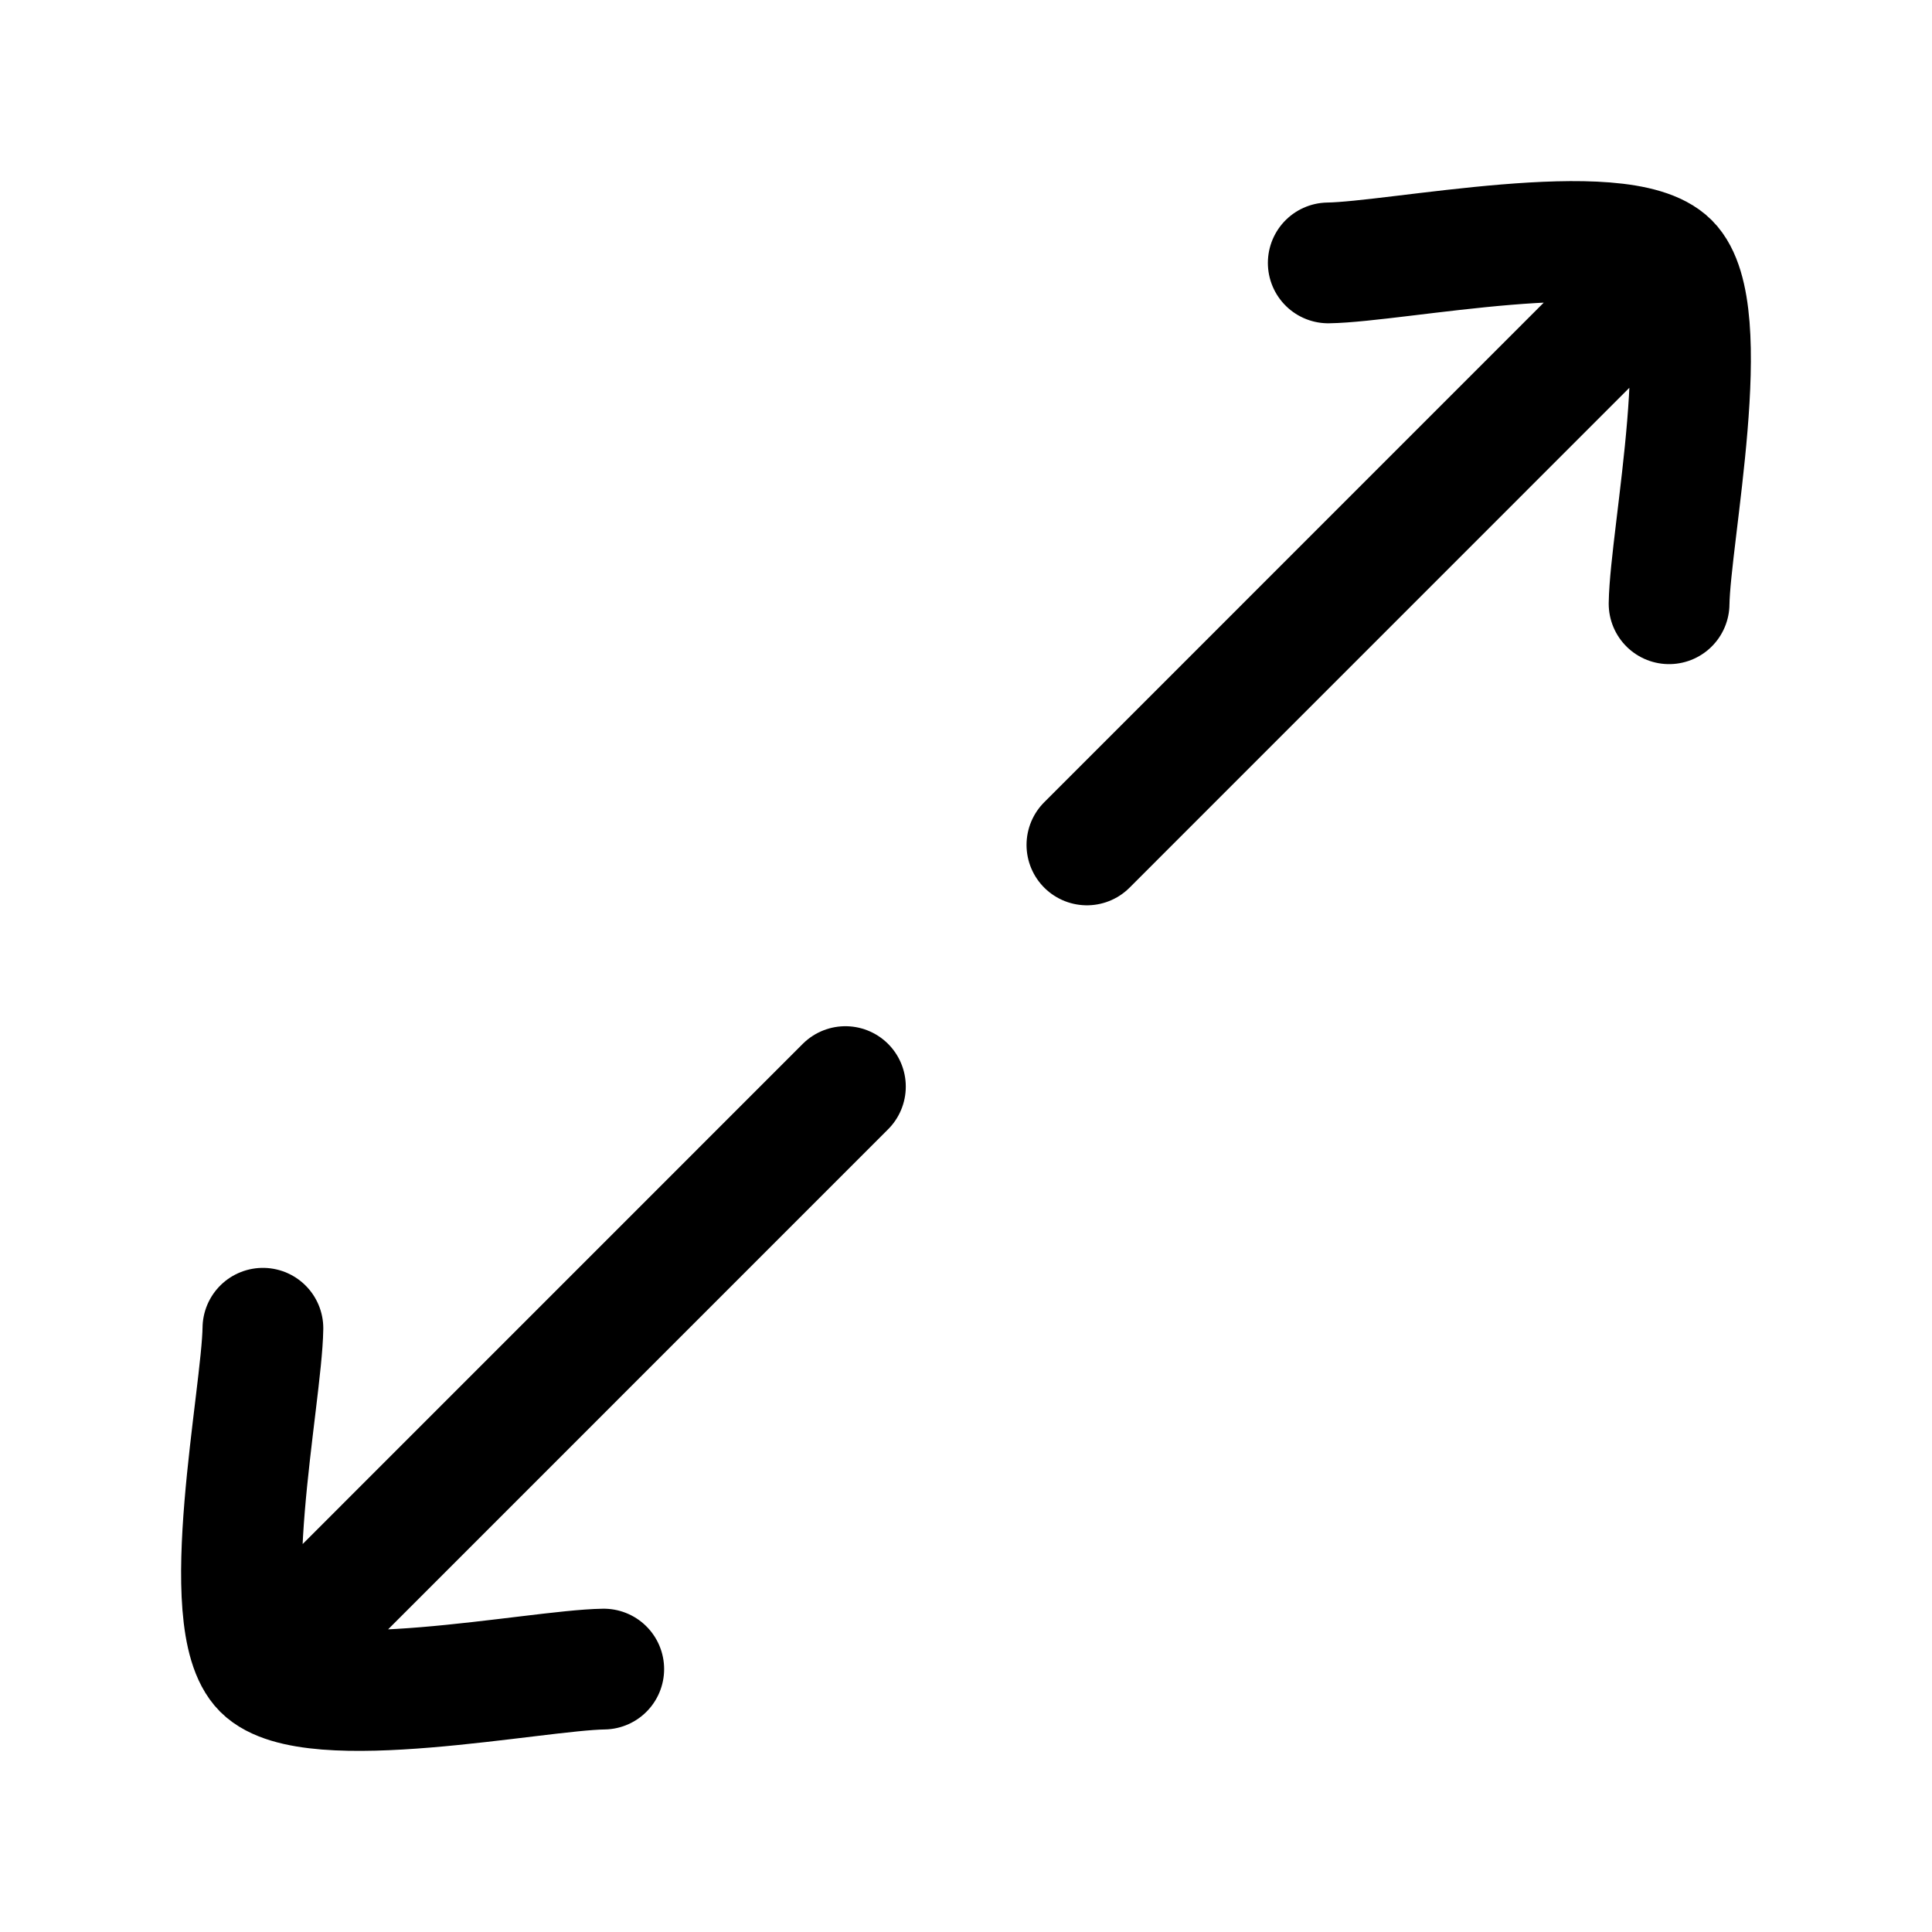
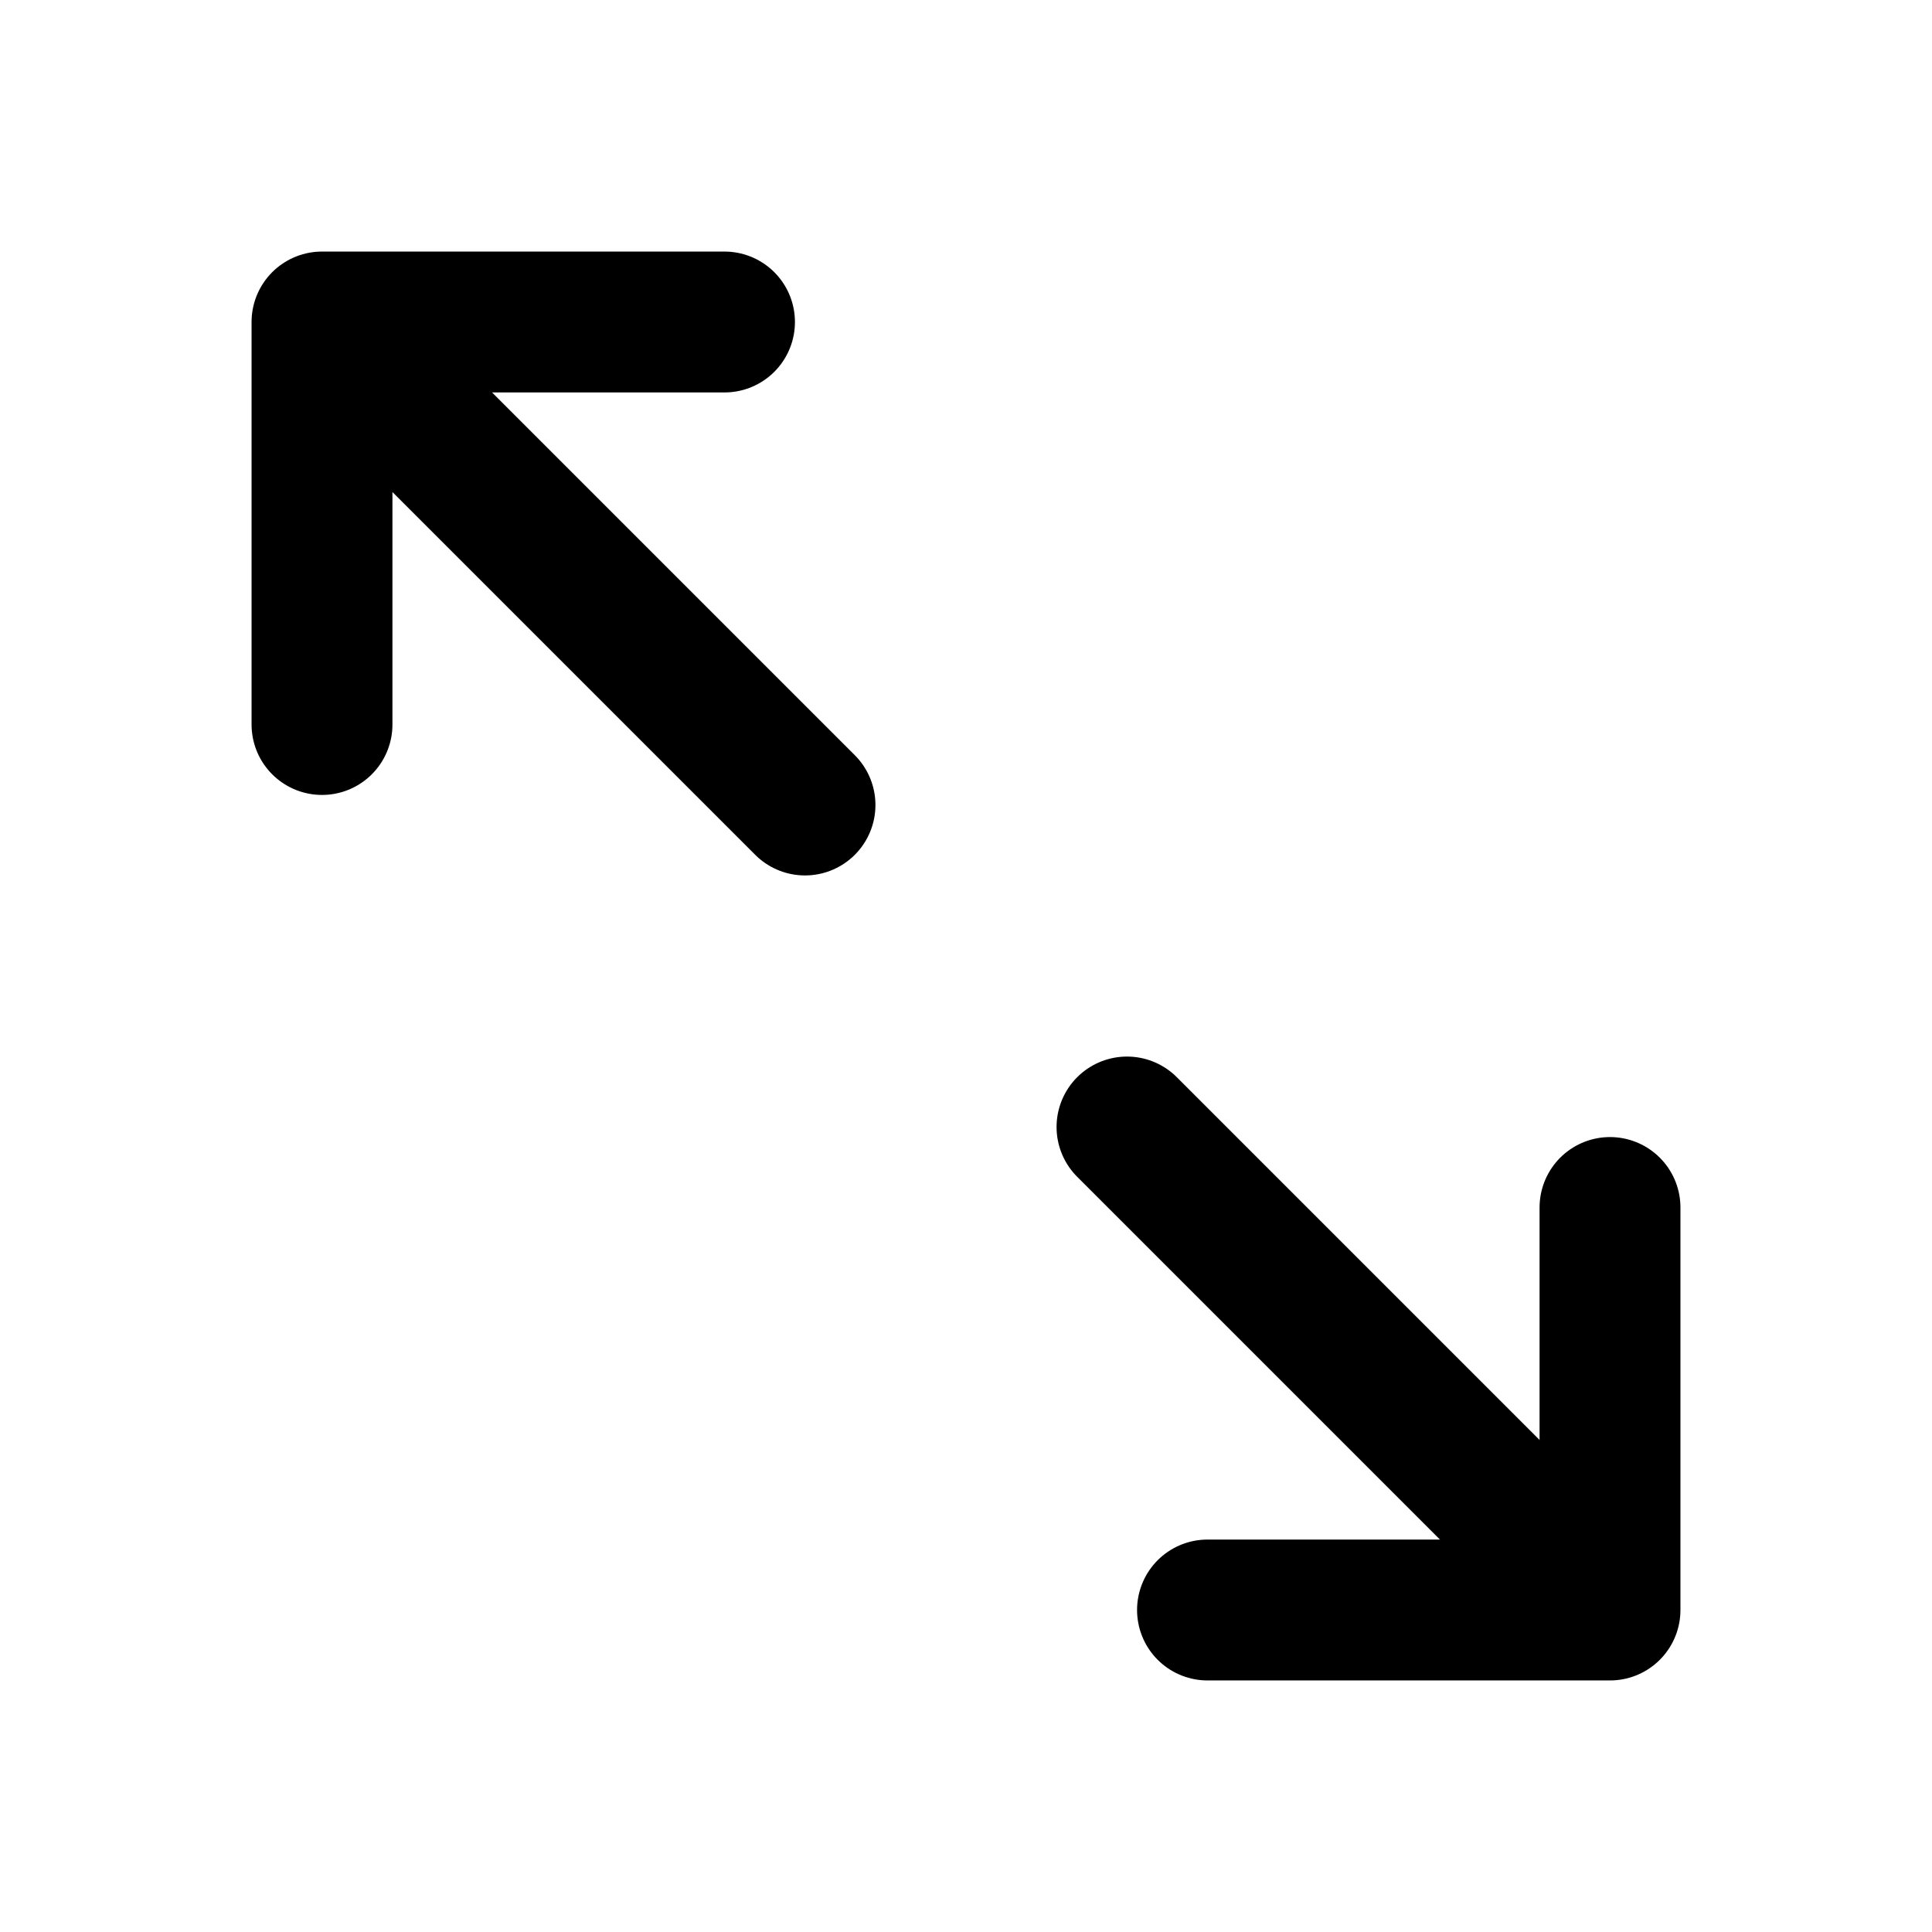
- <svg xmlns="http://www.w3.org/2000/svg" width="1em" height="1em" viewBox="0 0 24 24" fill="none">
-   <path d="M16.5 3.266C17.344 3.254 20.141 2.673 20.734 3.266C21.327 3.859 20.746 6.656 20.734 7.5M20.506 3.491L13.502 10.496" stroke="currentColor" stroke-linecap="round" stroke-linejoin="round" stroke-width="1.5" />
-   <path d="M3.266 16.5C3.254 17.345 2.673 20.141 3.266 20.734C3.859 21.327 6.656 20.746 7.5 20.734M10.502 13.498L3.498 20.503" stroke="currentColor" stroke-linecap="round" stroke-linejoin="round" stroke-width="1.5" />
+ <svg xmlns="http://www.w3.org/2000/svg" viewBox="0 0 24 24" fill="none" stroke="currentColor" stroke-width="1.75" stroke-linecap="round" stroke-linejoin="round">
+   <path d="M9 4H4v5m0-5 6 6m5 10h5v-5m0 5-6-6" />
</svg>
